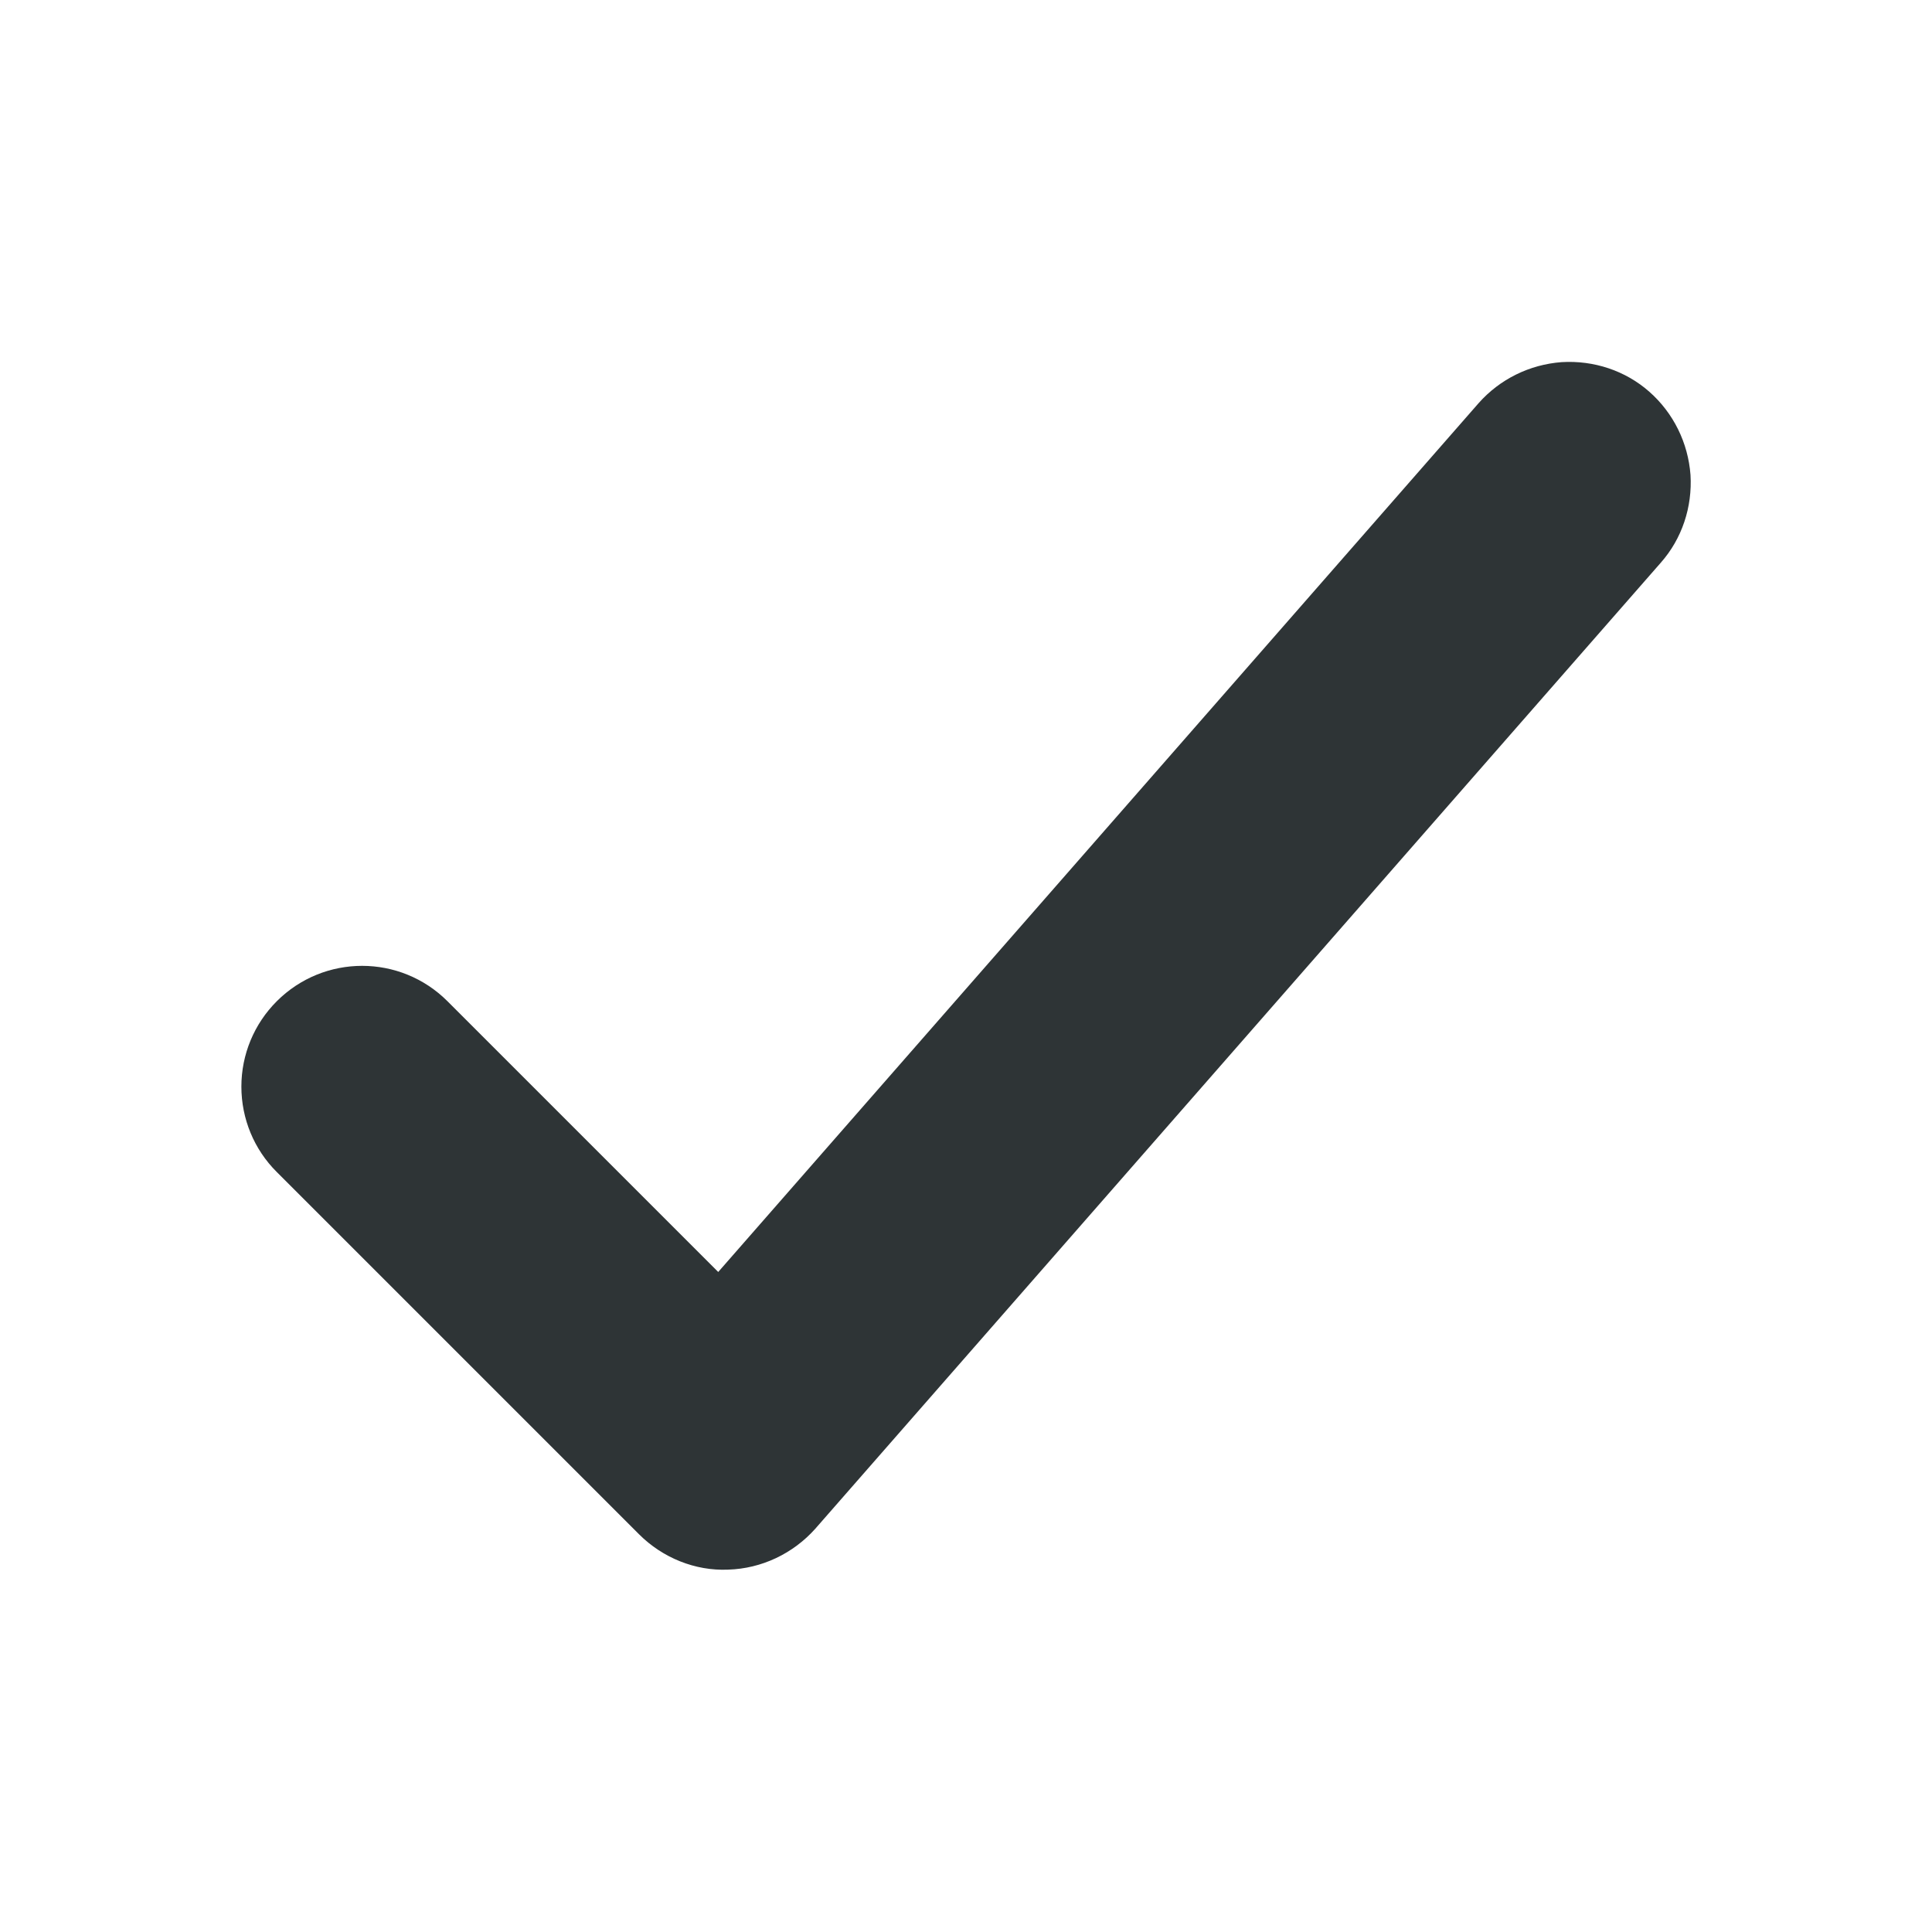
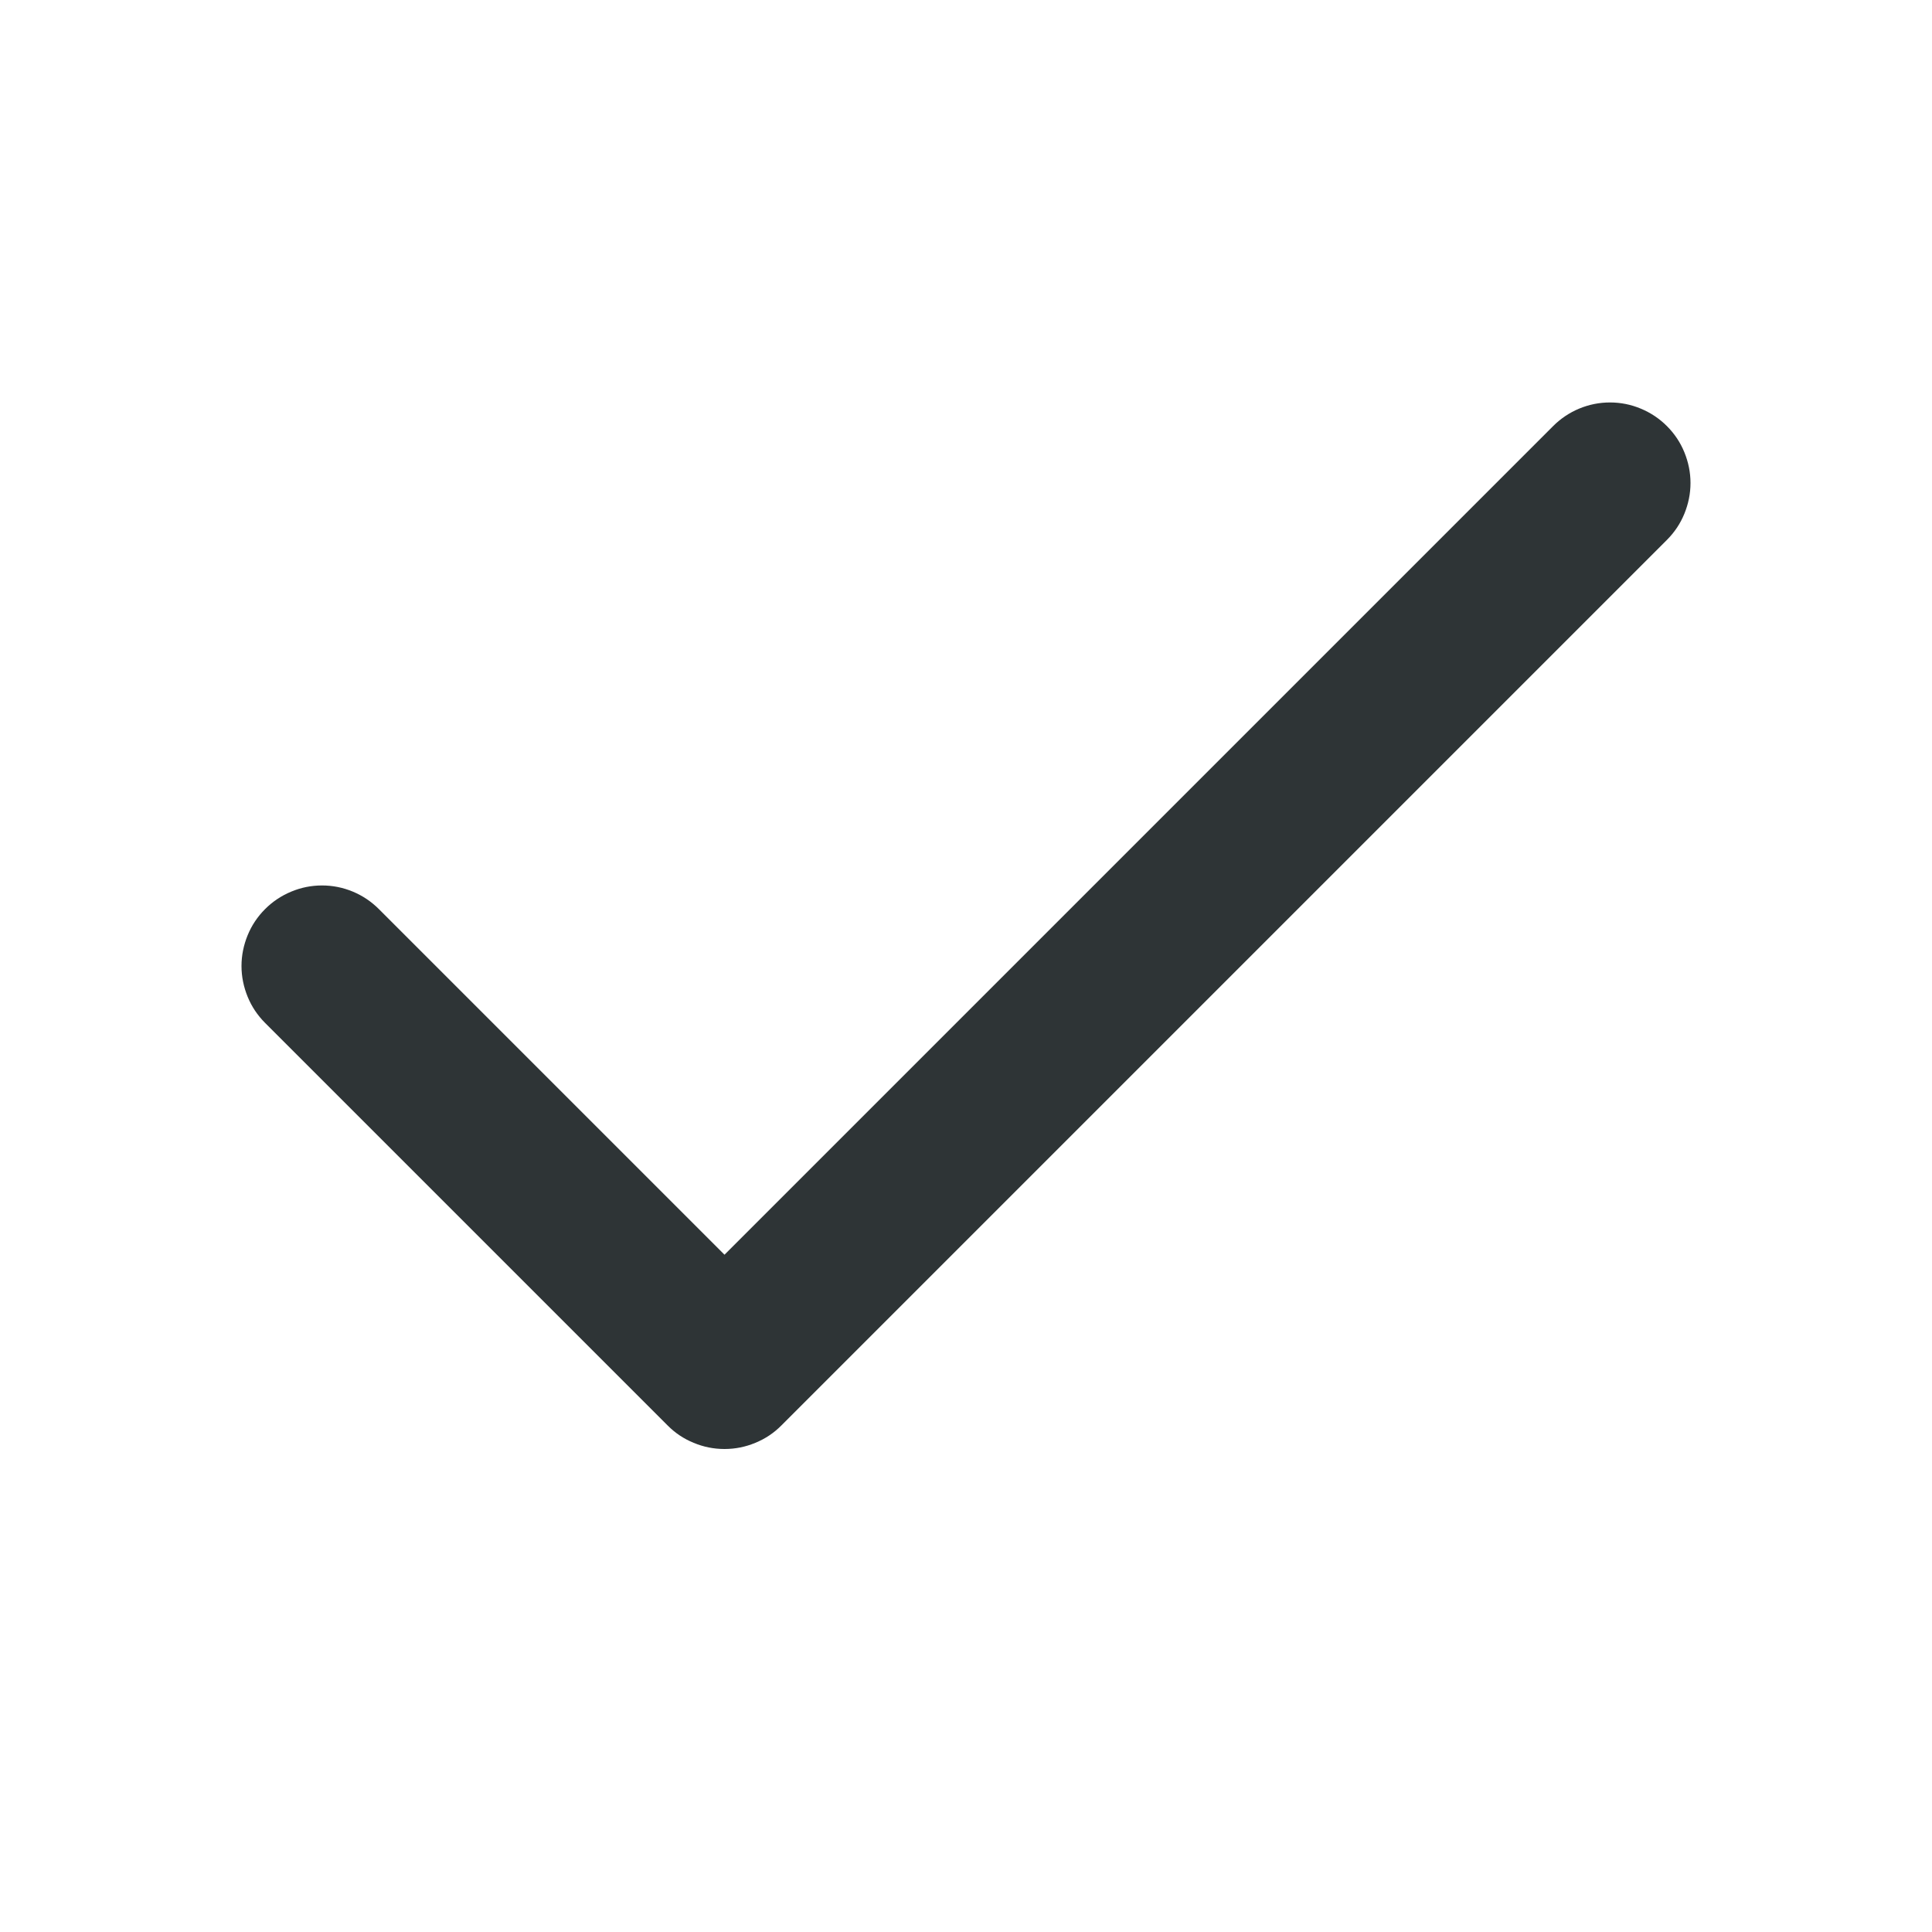
<svg xmlns="http://www.w3.org/2000/svg" height="16px" viewBox="0 0 16 16" width="16px">
-   <path d="m 13.754 4.66 c 0.176 -0.199 0.262 -0.461 0.246 -0.727 c -0.02 -0.266 -0.141 -0.512 -0.34 -0.688 c -0.199 -0.176 -0.461 -0.262 -0.727 -0.246 c -0.266 0.02 -0.512 0.141 -0.688 0.34 l -6.297 7.195 l -2.242 -2.242 c -0.391 -0.391 -1.023 -0.391 -1.414 0 c -0.188 0.188 -0.293 0.441 -0.293 0.707 s 0.105 0.52 0.293 0.707 l 3 3 c 0.195 0.195 0.465 0.305 0.738 0.293 c 0.277 -0.008 0.539 -0.133 0.723 -0.34 z m 0 0" fill="#2e3436" />
+   <path d="M6.471 11.805L13.805 4.471Q13.851 4.425 13.888 4.37Q13.924 4.316 13.949 4.255Q13.974 4.194 13.987 4.13Q14 4.066 14 4Q14 3.934 13.987 3.87Q13.974 3.806 13.949 3.745Q13.924 3.684 13.888 3.63Q13.851 3.575 13.805 3.529Q13.711 3.435 13.588 3.384Q13.466 3.333 13.333 3.333Q13.201 3.333 13.078 3.384Q12.956 3.435 12.862 3.529L6 10.391L3.138 7.529Q3.044 7.435 2.922 7.384Q2.799 7.333 2.667 7.333Q2.534 7.333 2.412 7.384Q2.289 7.435 2.195 7.529Q2.149 7.575 2.112 7.63Q2.076 7.684 2.051 7.745Q2.026 7.806 2.013 7.87Q2 7.934 2 8Q2 8.066 2.013 8.13Q2.026 8.194 2.051 8.255Q2.076 8.316 2.112 8.37Q2.149 8.425 2.195 8.471L5.529 11.805Q5.622 11.899 5.745 11.949Q5.867 12 6 12Q6.133 12 6.255 11.949Q6.378 11.899 6.471 11.805Z" fill="#2e3436" fill-rule="evenodd" />
</svg>
